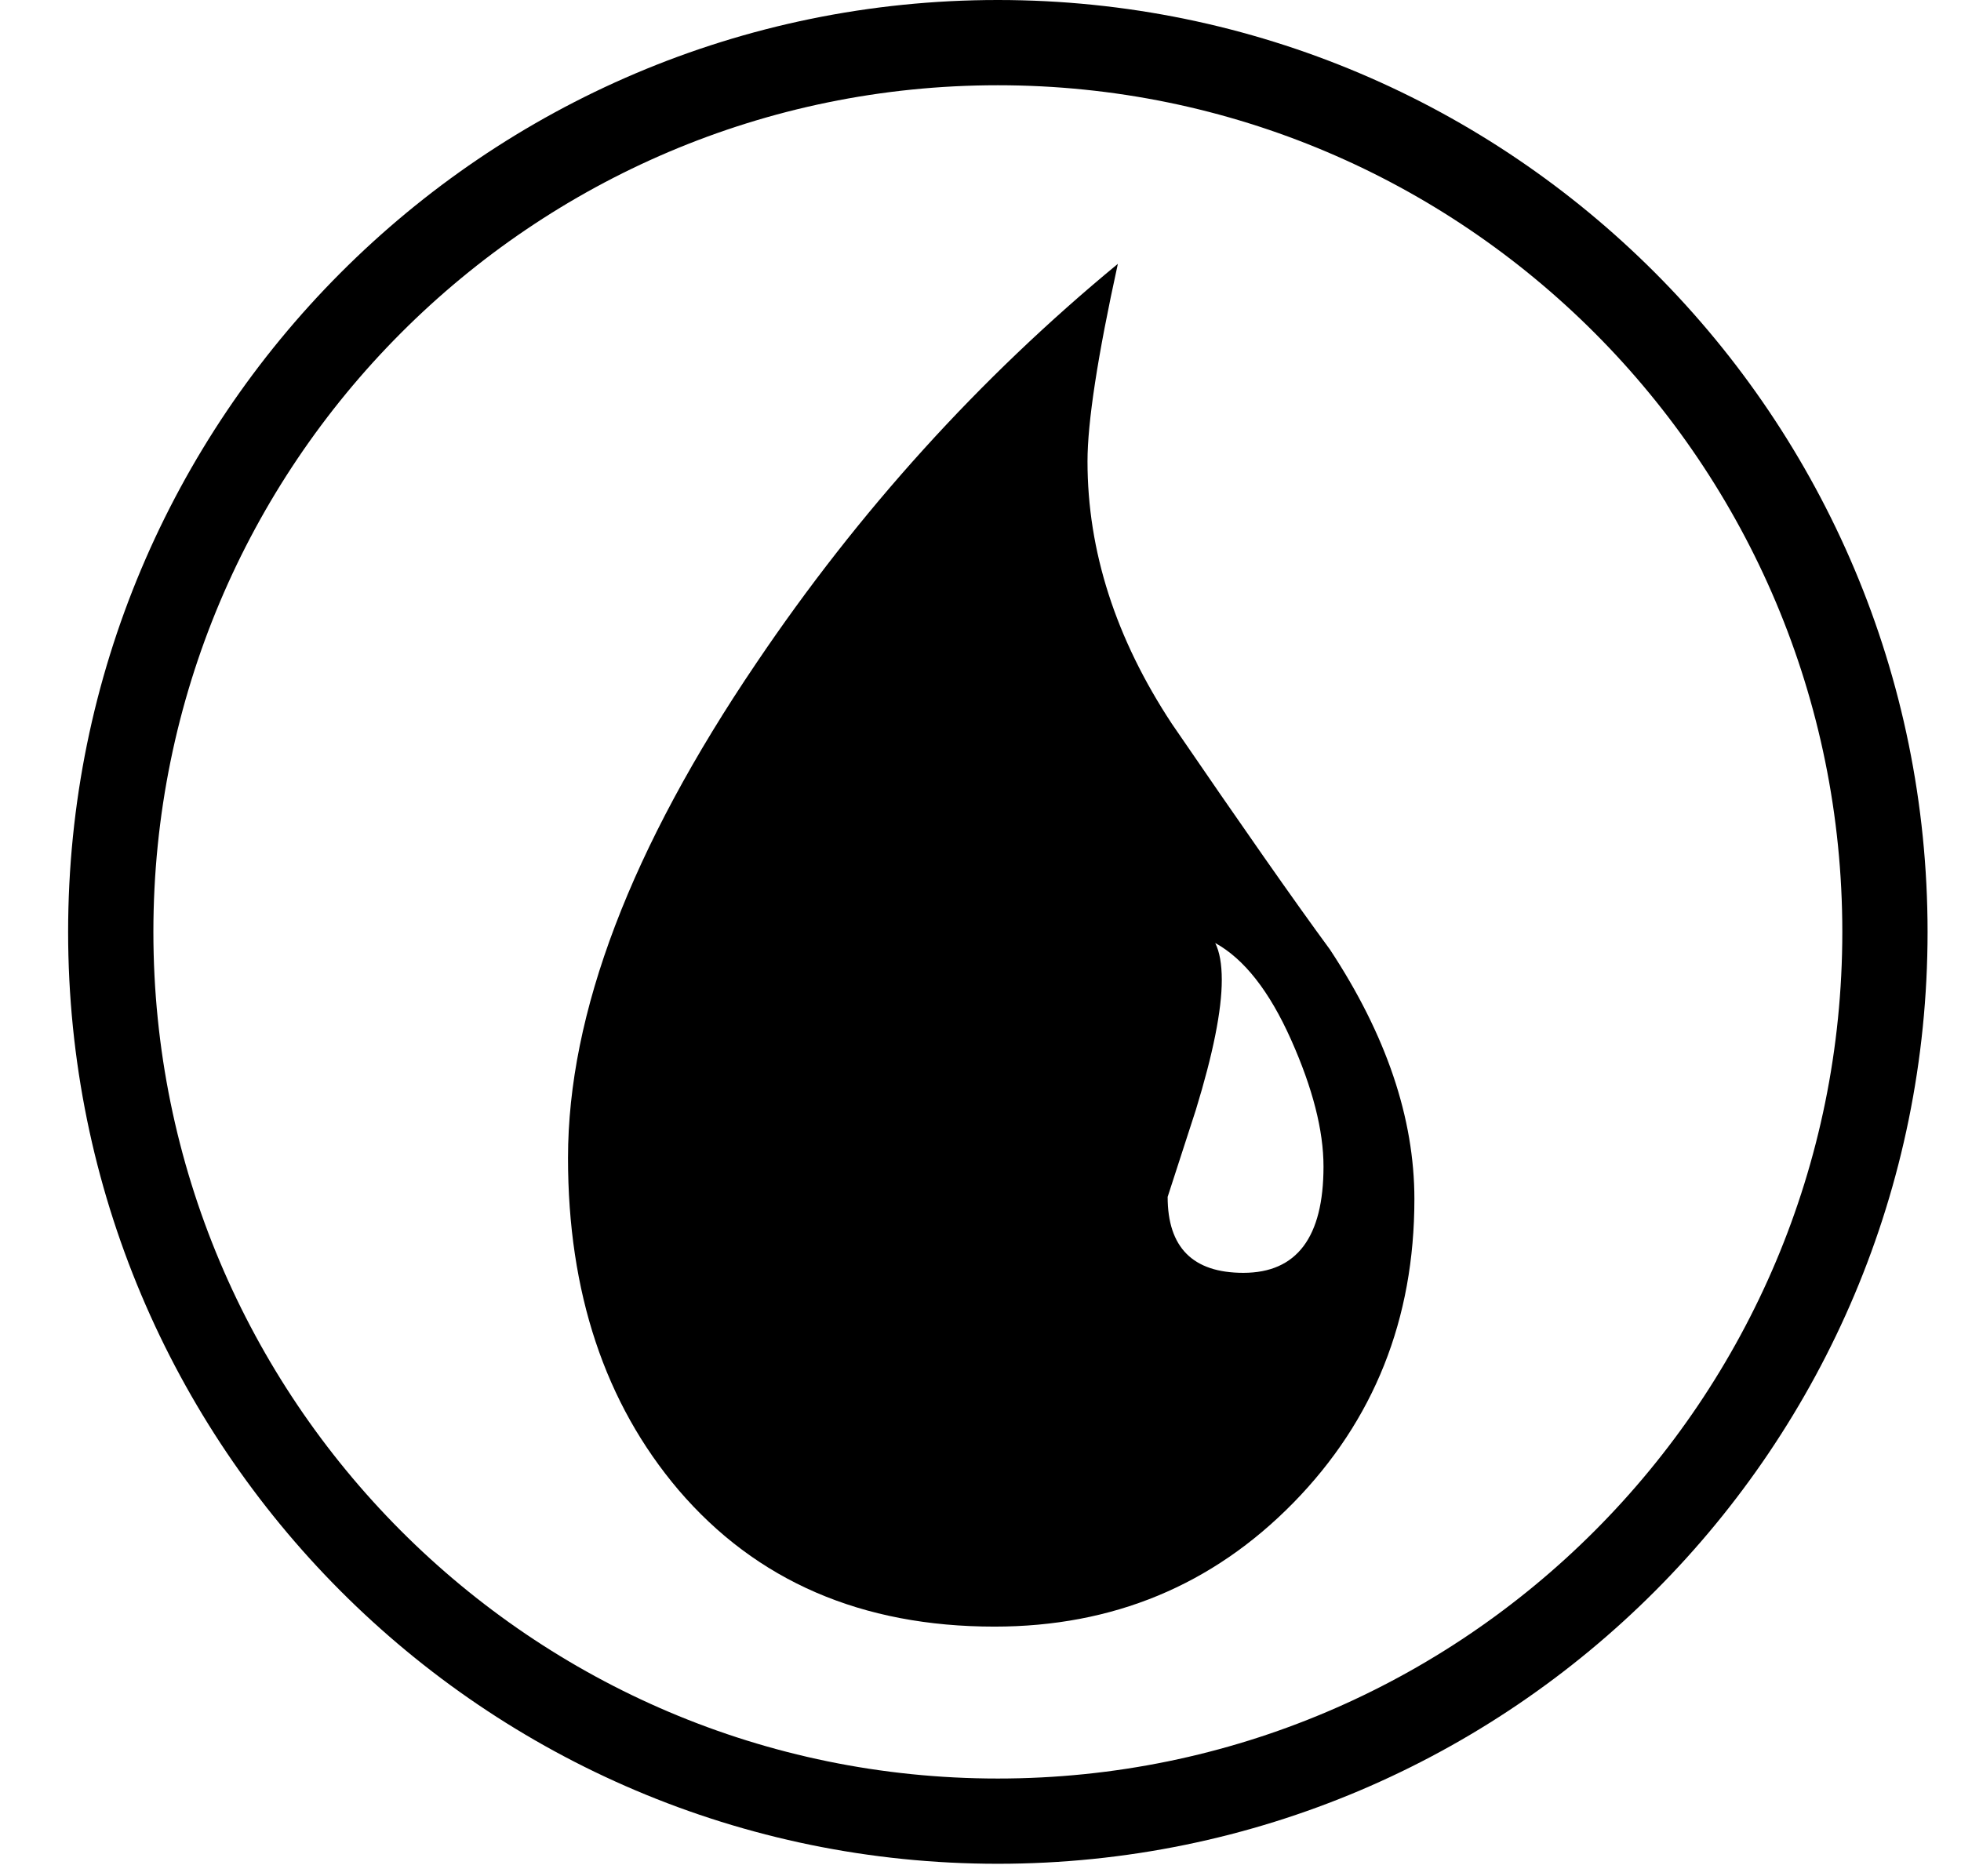
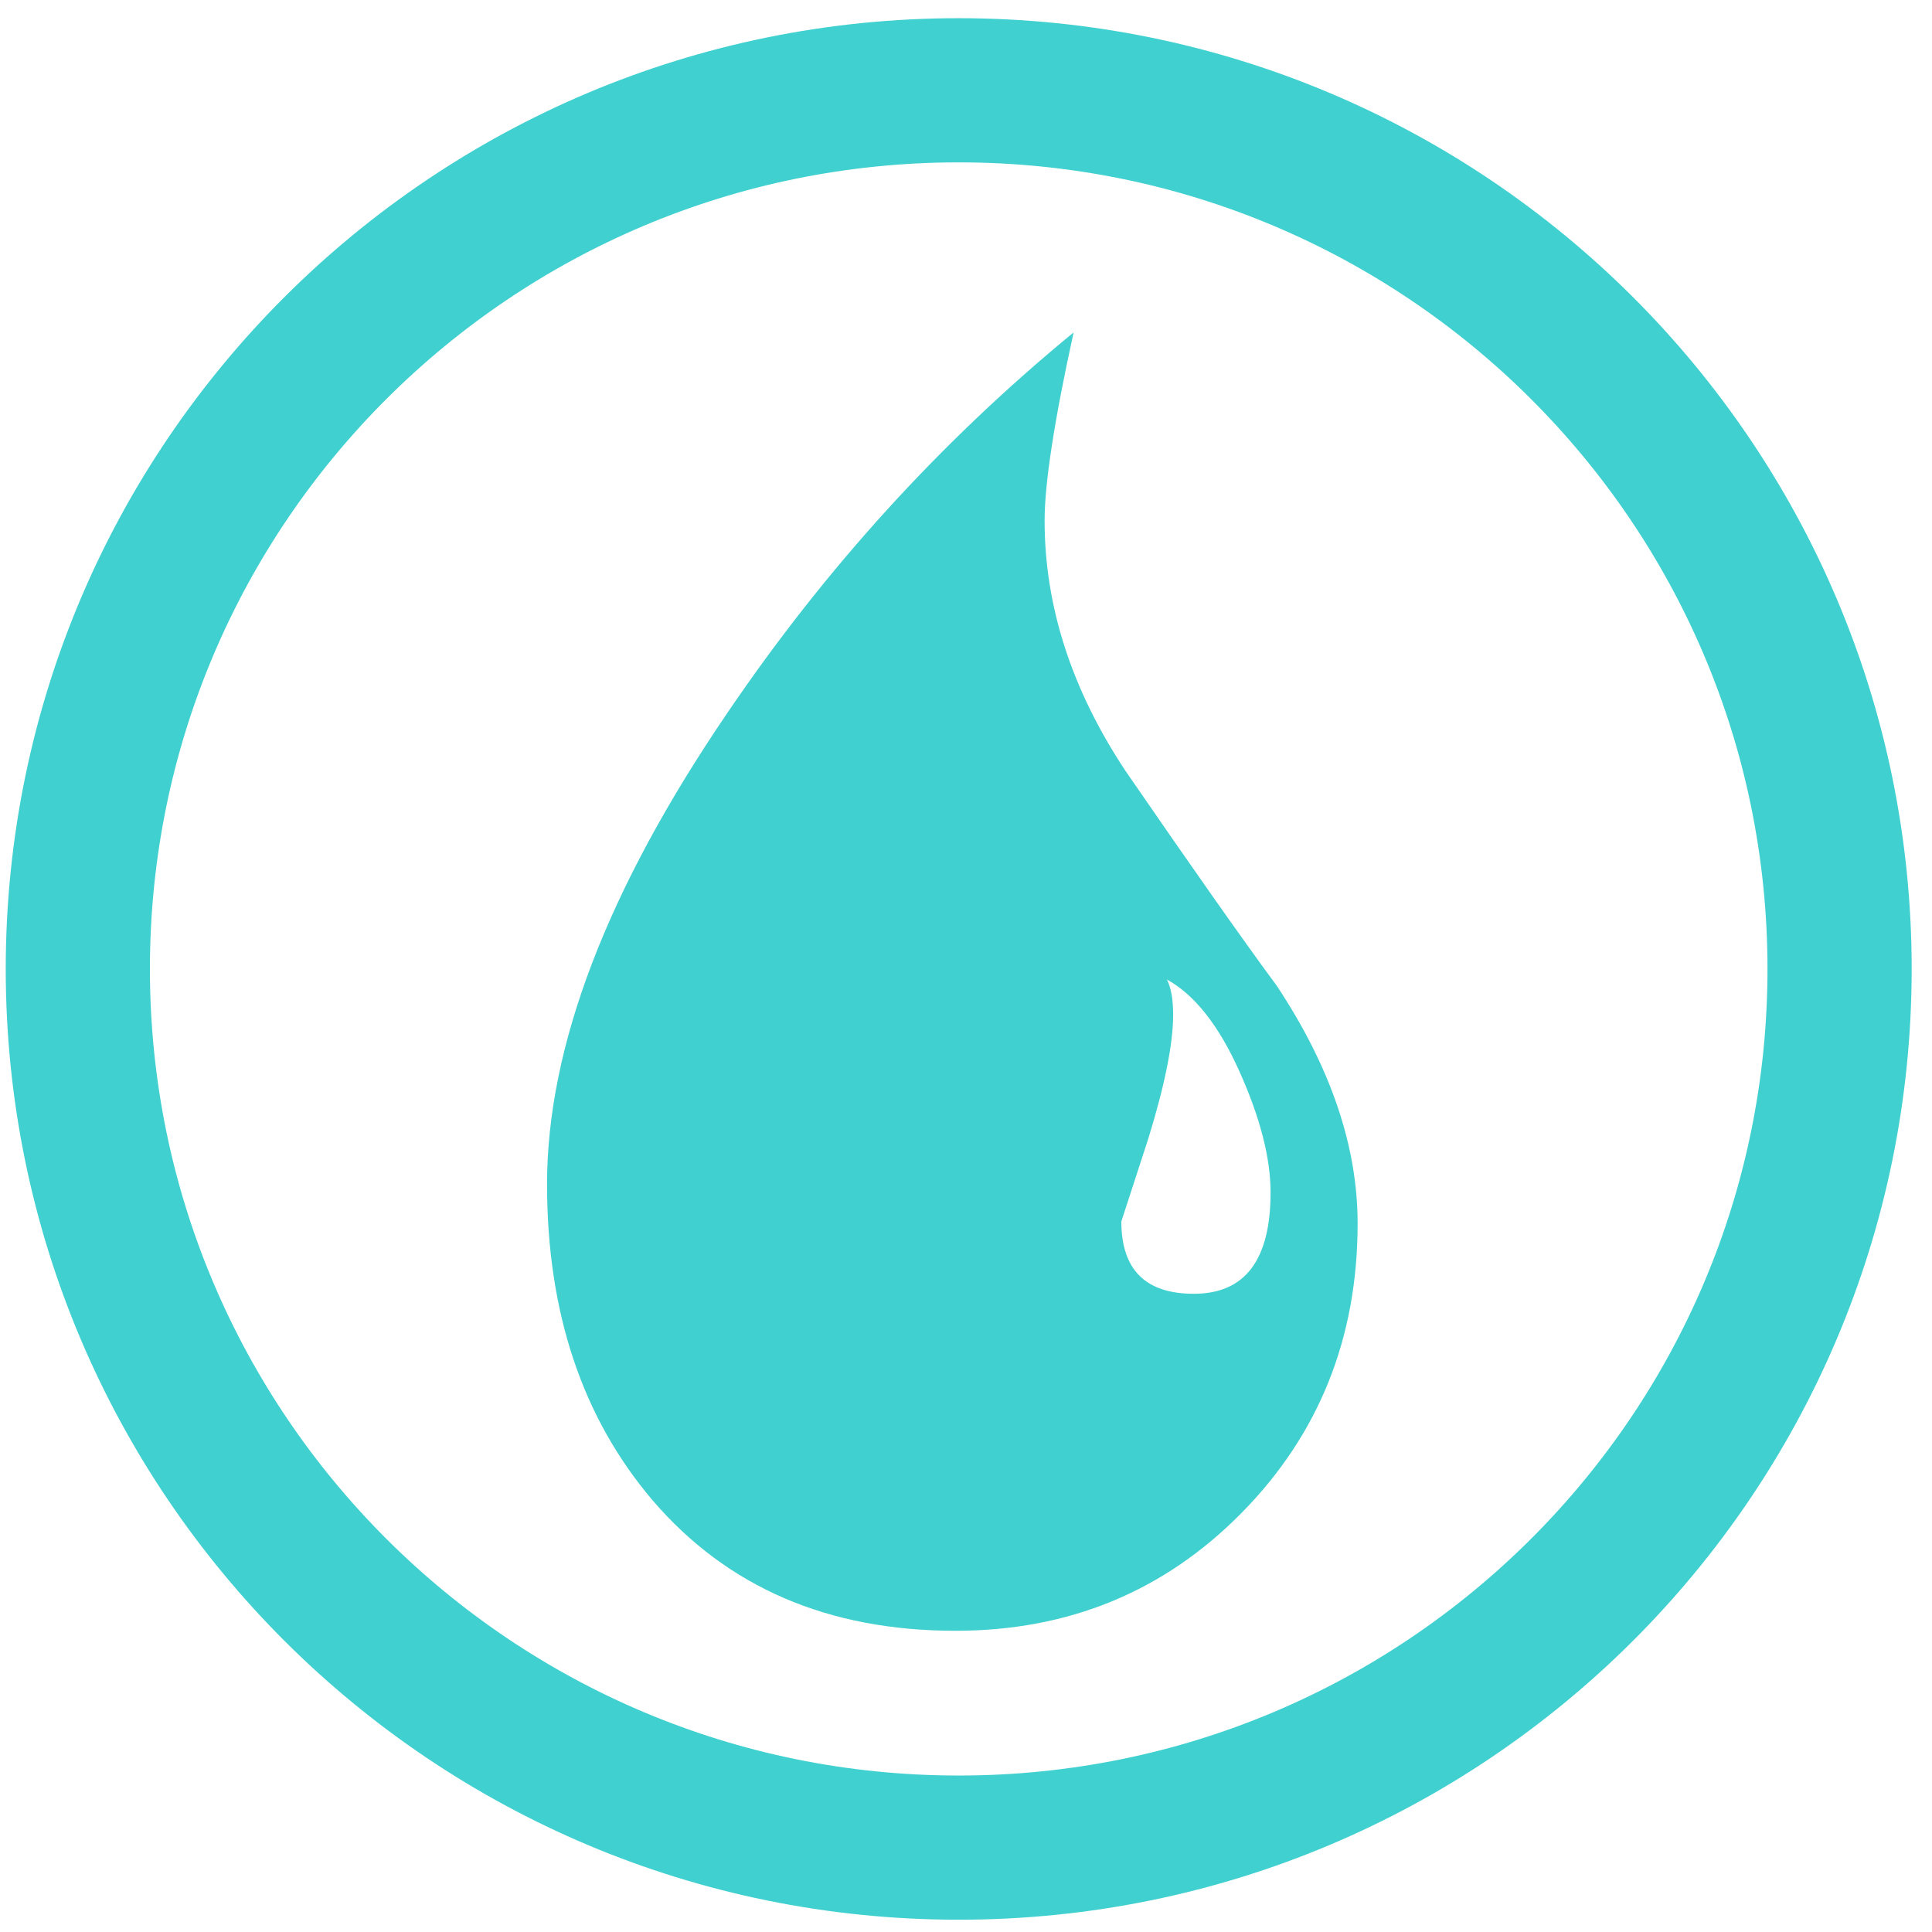
- <svg xmlns="http://www.w3.org/2000/svg" width="23" height="22" viewBox="0 0 23 22" fill="none">
-   <path d="M11.703 21.363C17.451 21.363 22.108 16.692 22.108 10.932C22.108 5.172 17.451 0.5 11.703 0.5C5.956 0.5 1.299 5.172 1.299 10.932C1.299 16.692 5.956 21.363 11.703 21.363Z" stroke="black" />
-   <path d="M15.168 17.63C14.219 18.597 13.051 19.081 11.664 19.081C10.107 19.081 8.871 18.547 7.957 17.477C7.094 16.459 6.662 15.161 6.662 13.583C6.662 11.886 7.399 9.951 8.871 7.778C10.072 5.997 11.486 4.435 13.111 3.095C12.873 4.181 12.755 4.953 12.755 5.411C12.755 6.464 13.085 7.49 13.745 8.491C14.558 9.679 15.175 10.562 15.599 11.139C16.259 12.14 16.589 13.116 16.589 14.066C16.589 15.475 16.115 16.663 15.168 17.63ZM15.142 12.195C14.888 11.626 14.592 11.249 14.253 11.062C14.304 11.164 14.33 11.308 14.33 11.495C14.33 11.851 14.228 12.36 14.025 13.022L13.695 14.04C13.695 14.634 13.991 14.931 14.583 14.931C15.209 14.931 15.523 14.515 15.523 13.684C15.523 13.26 15.396 12.764 15.142 12.195Z" fill="black" />
+ <svg xmlns="http://www.w3.org/2000/svg" width="67" height="67" viewBox="0 0 67 67" fill="none">
+   <path d="M33.247 64.074C50.111 64.074 63.795 50.438 63.795 33.603C63.795 16.767 50.111 3.131 33.247 3.131C16.382 3.131 2.699 16.767 2.699 33.603C2.699 50.438 16.382 64.074 33.247 64.074Z" stroke="#41D0D0" stroke-width="5" />
+   <path d="M43.057 52.466C40.371 55.191 37.063 56.554 33.134 56.554C28.725 56.554 25.226 55.049 22.638 52.038C20.193 49.169 18.971 45.514 18.971 41.069C18.971 36.29 21.056 30.84 25.226 24.721C28.628 19.703 32.63 15.306 37.232 11.529C36.56 14.589 36.226 16.763 36.226 18.053C36.226 21.018 37.159 23.909 39.028 26.729C41.33 30.074 43.078 32.562 44.277 34.185C46.147 37.006 47.081 39.754 47.081 42.429C47.082 46.397 45.74 49.743 43.057 52.466ZM42.984 37.159C42.266 35.559 41.426 34.495 40.468 33.969C40.611 34.256 40.684 34.662 40.684 35.188C40.684 36.192 40.397 37.626 39.821 39.49L38.887 42.358C38.887 44.031 39.724 44.867 41.402 44.867C43.175 44.867 44.062 43.695 44.062 41.354C44.062 40.16 43.703 38.762 42.984 37.159Z" fill="#41D0D0" />
</svg>
